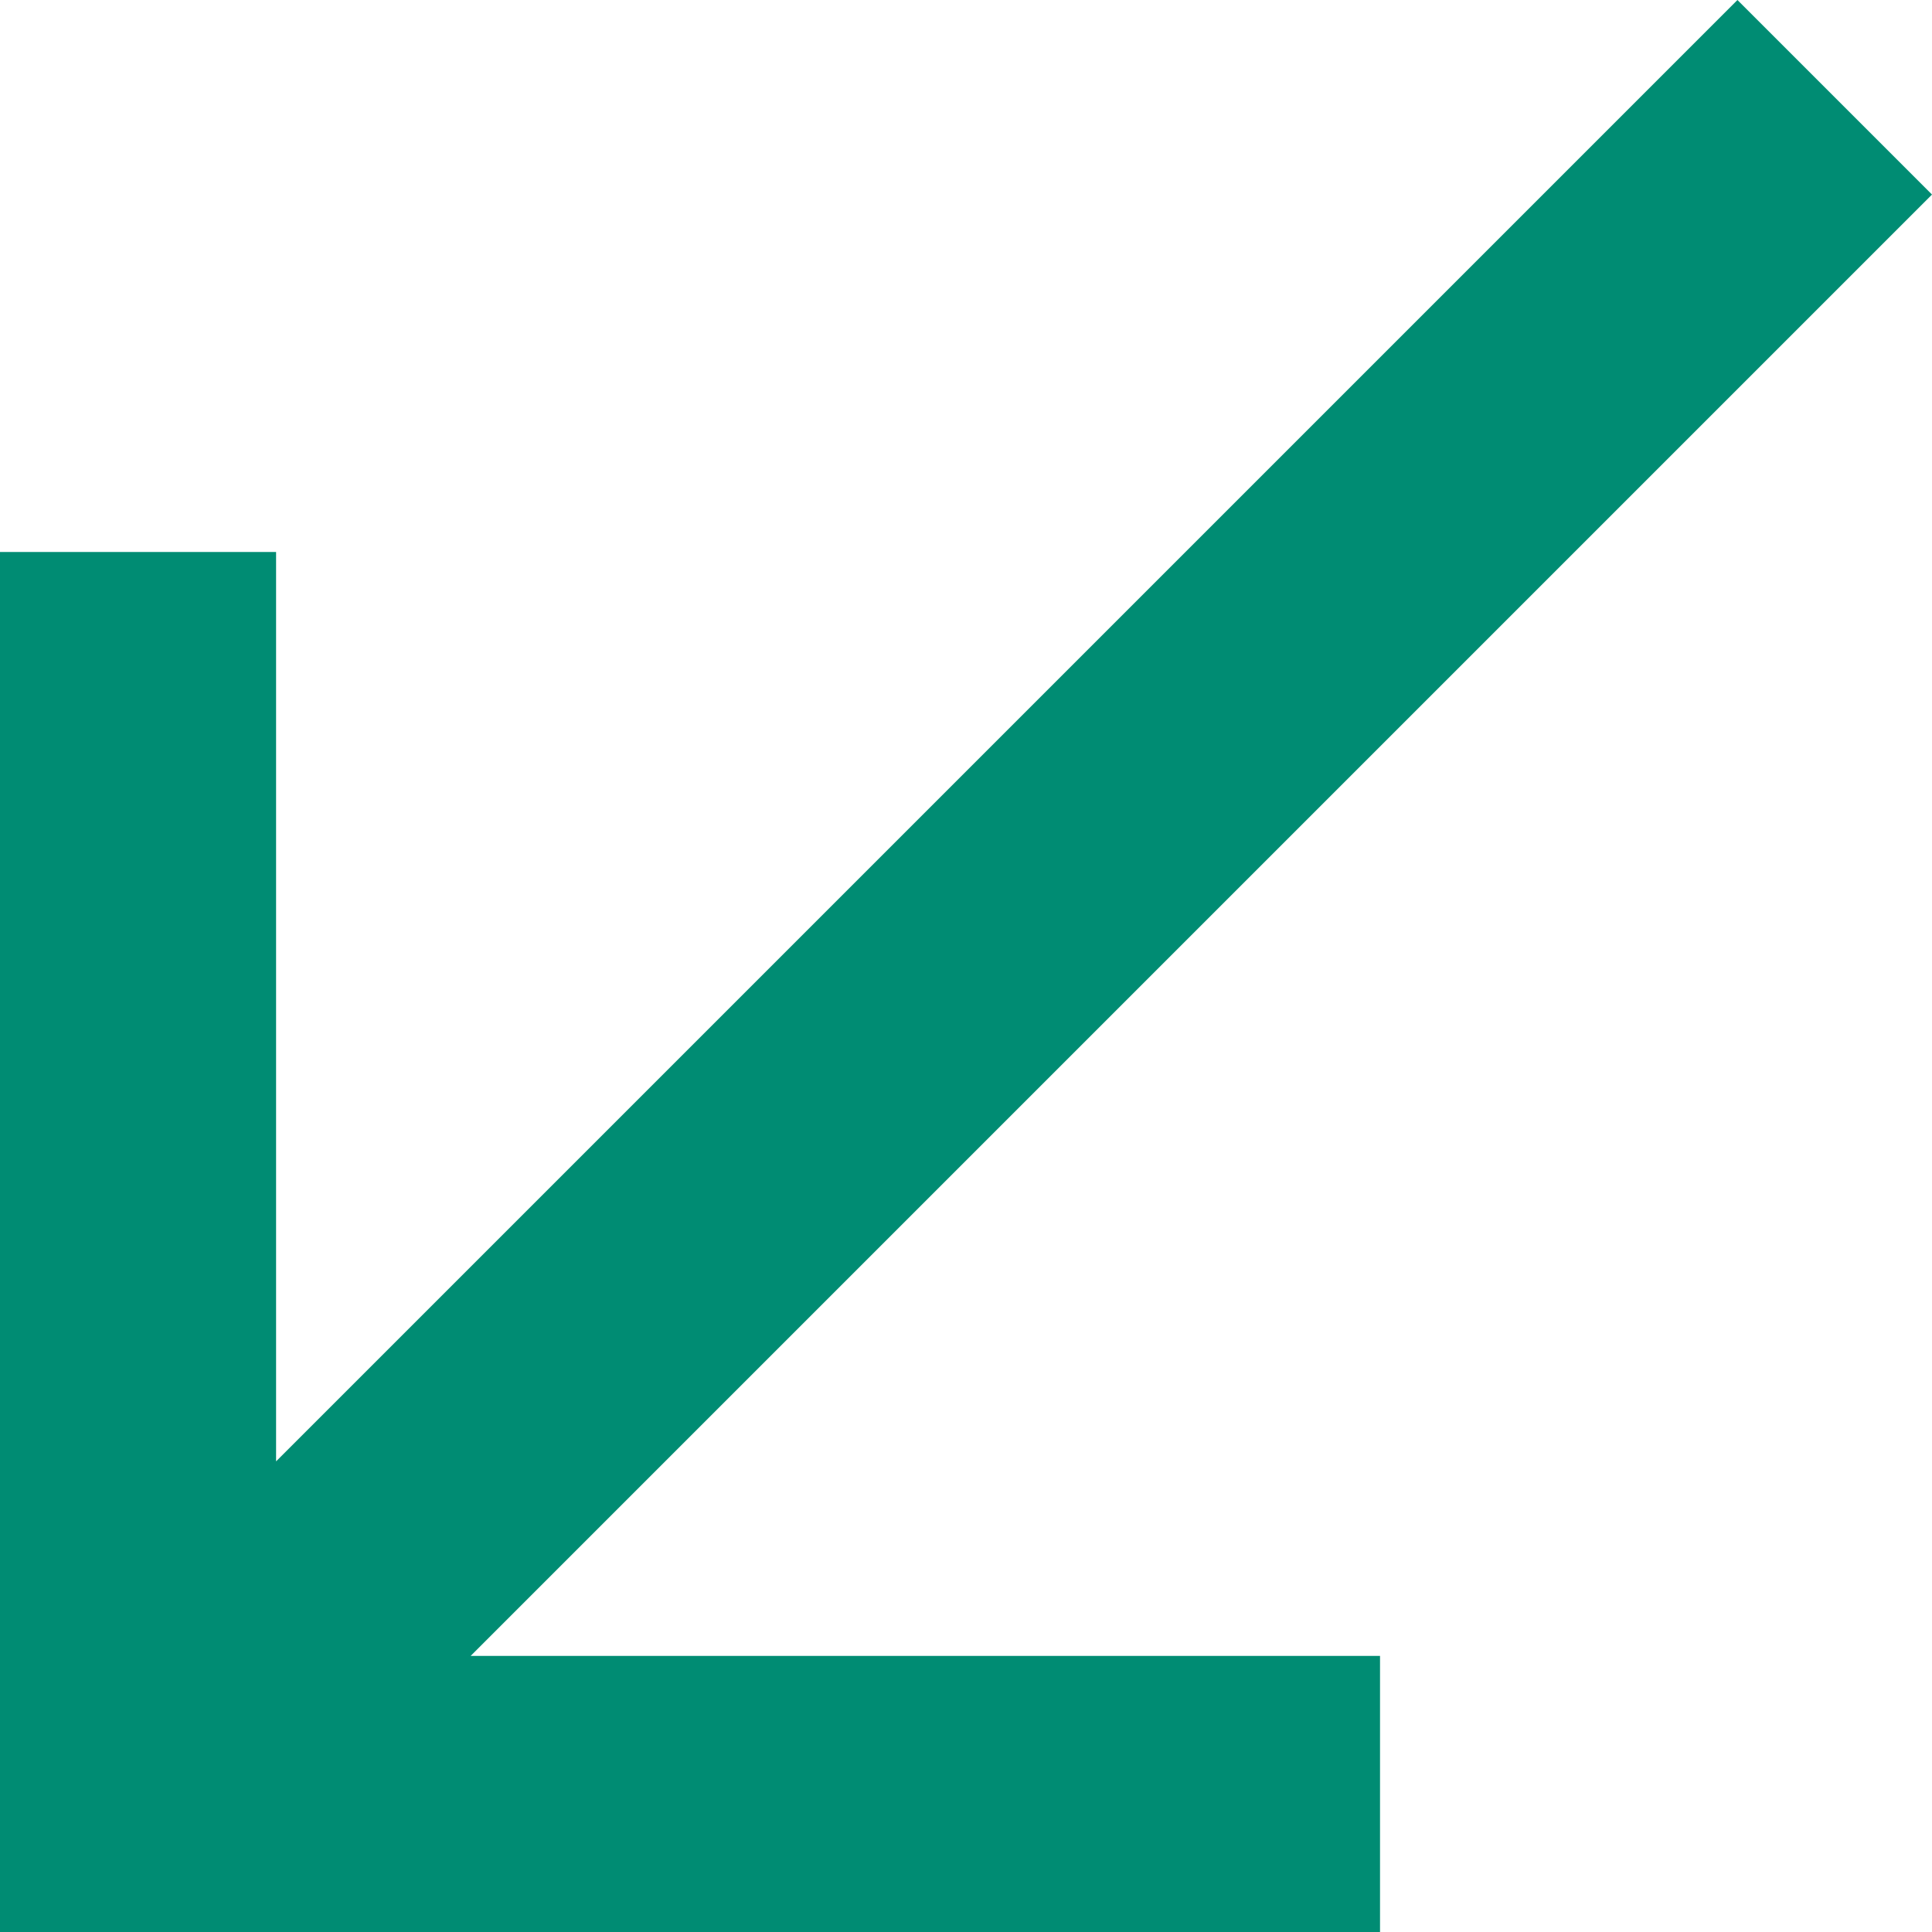
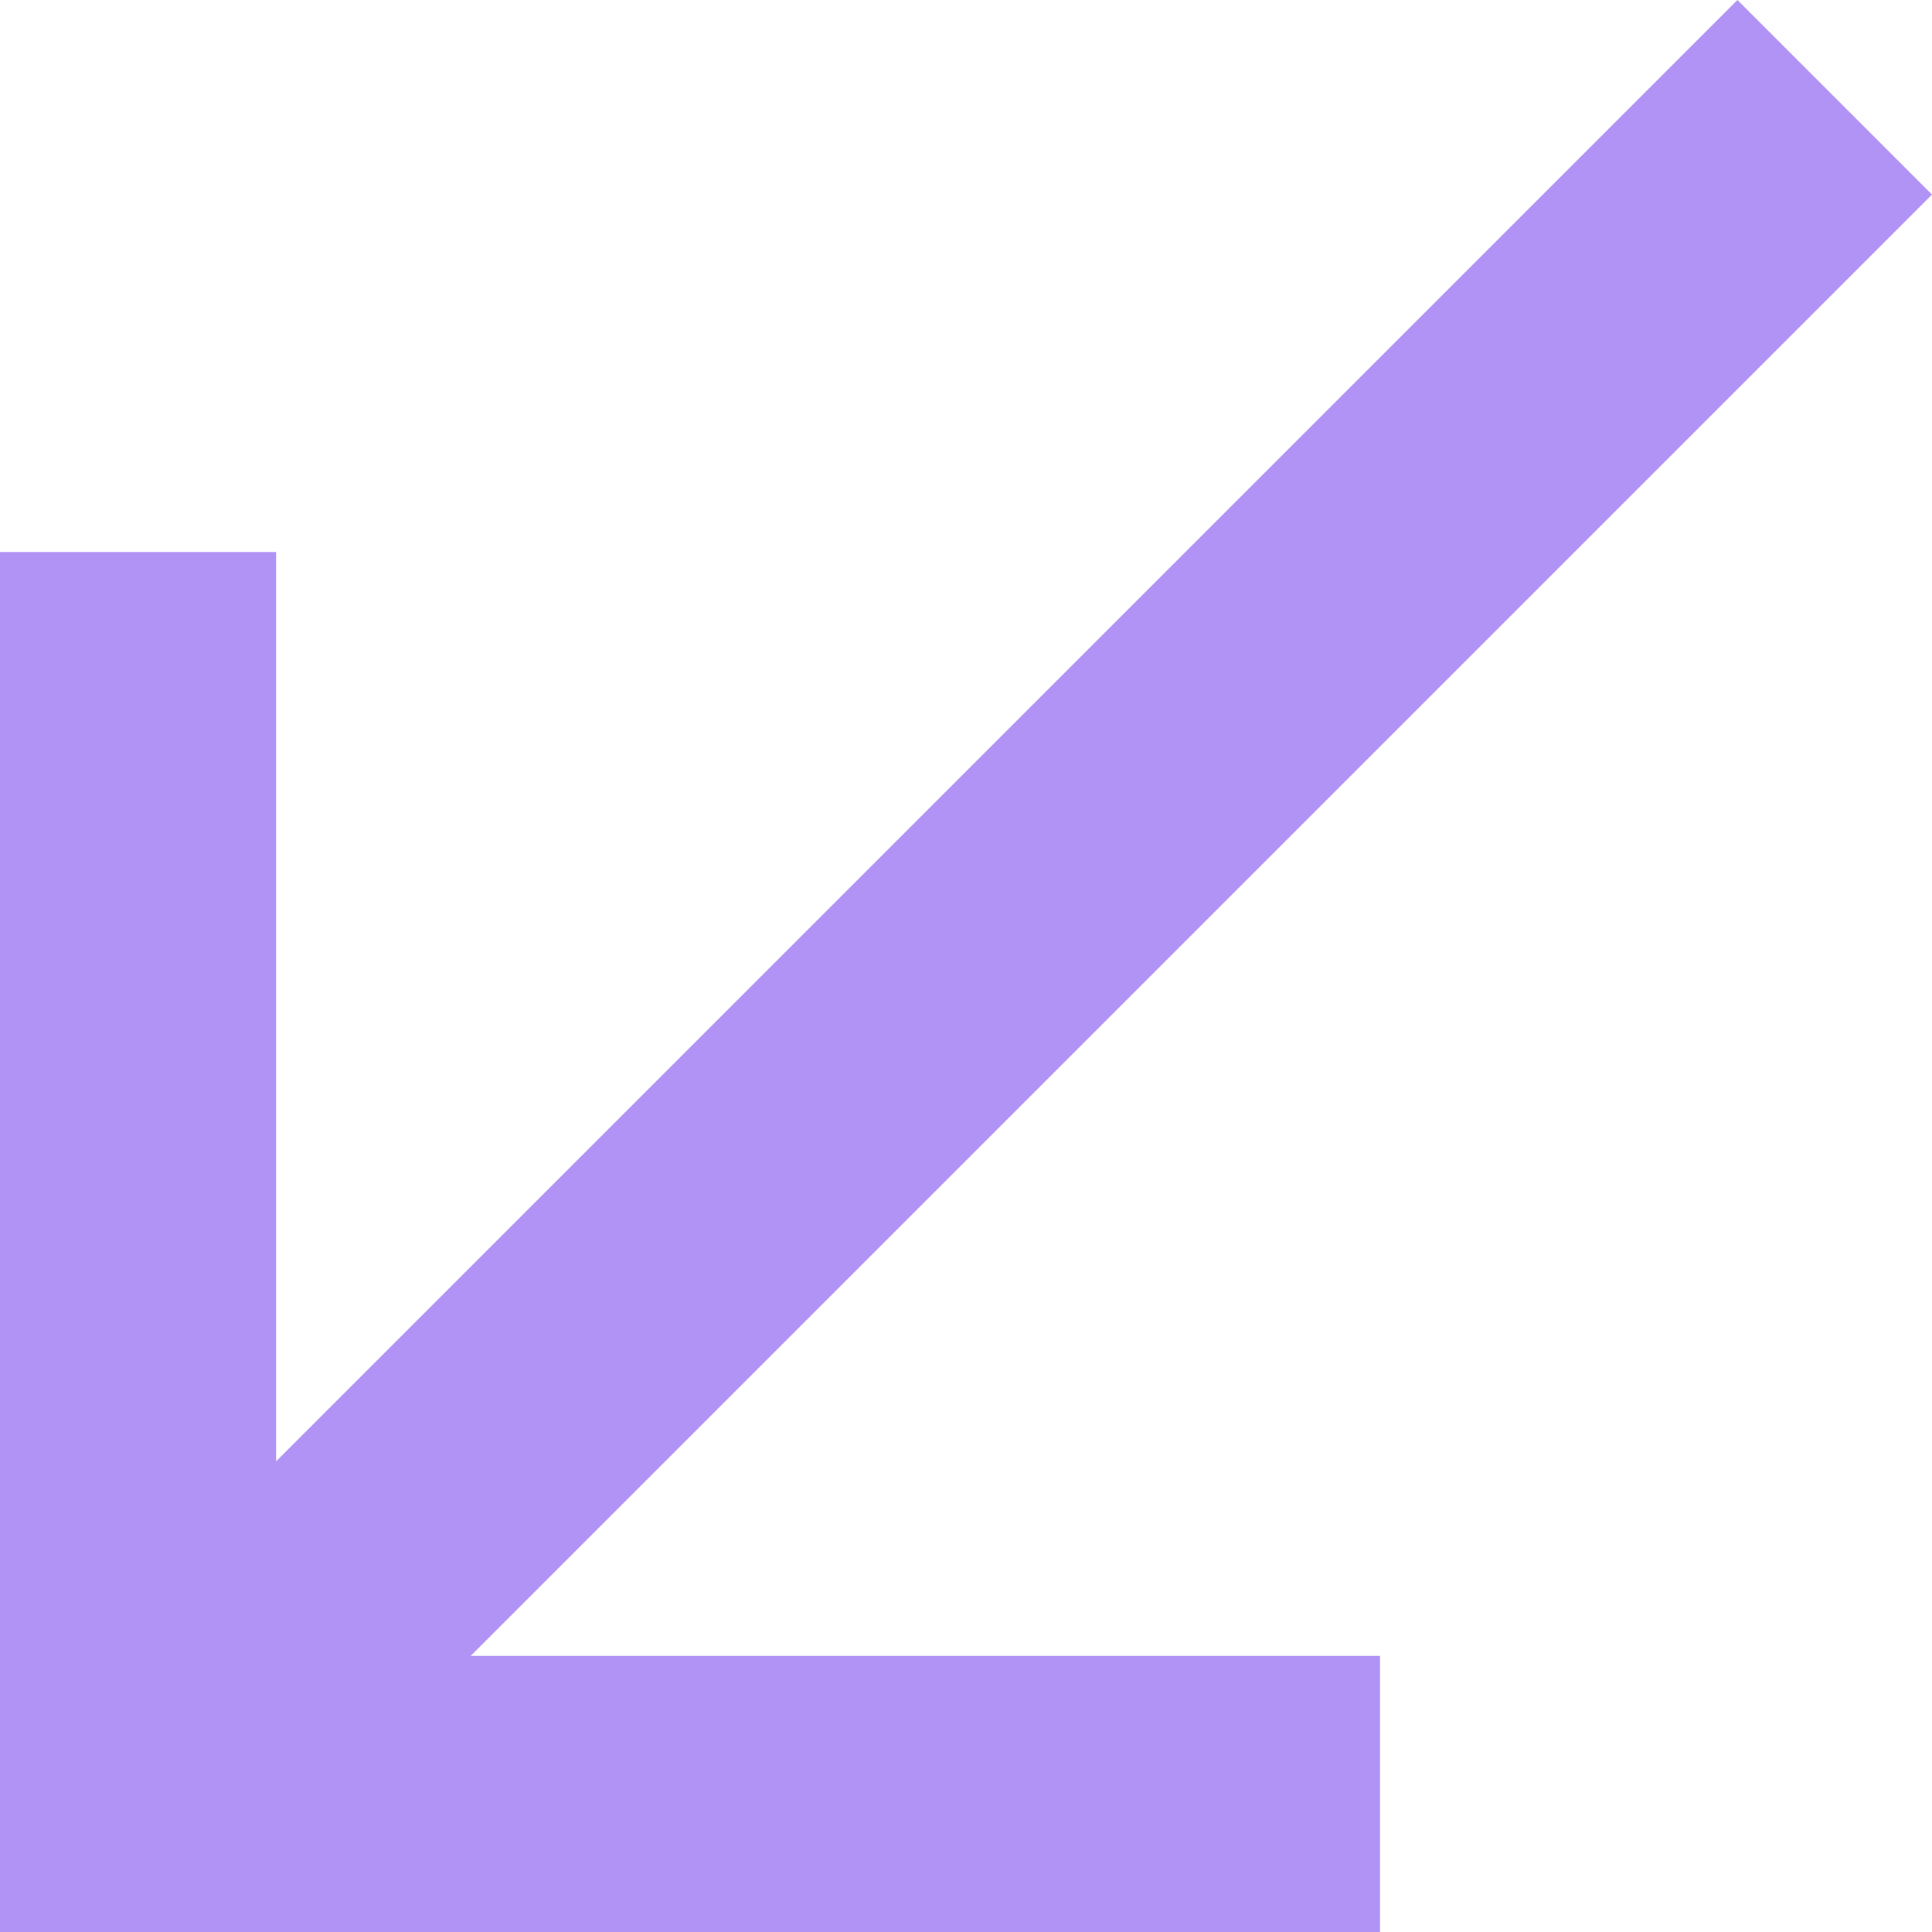
<svg xmlns="http://www.w3.org/2000/svg" width="10" height="10" viewBox="0 0 10 10">
-   <path fill="#008C73" fill-rule="nonzero" d="M10 1.007L8.993 0 1.429 7.564V2.857H0V10h7.143V8.571H2.436z" />
+   <path fill="#B093F4" fill-rule="nonzero" d="M10 1.007L8.993 0 1.429 7.564V2.857H0V10h7.143V8.571H2.436z" />
</svg>
